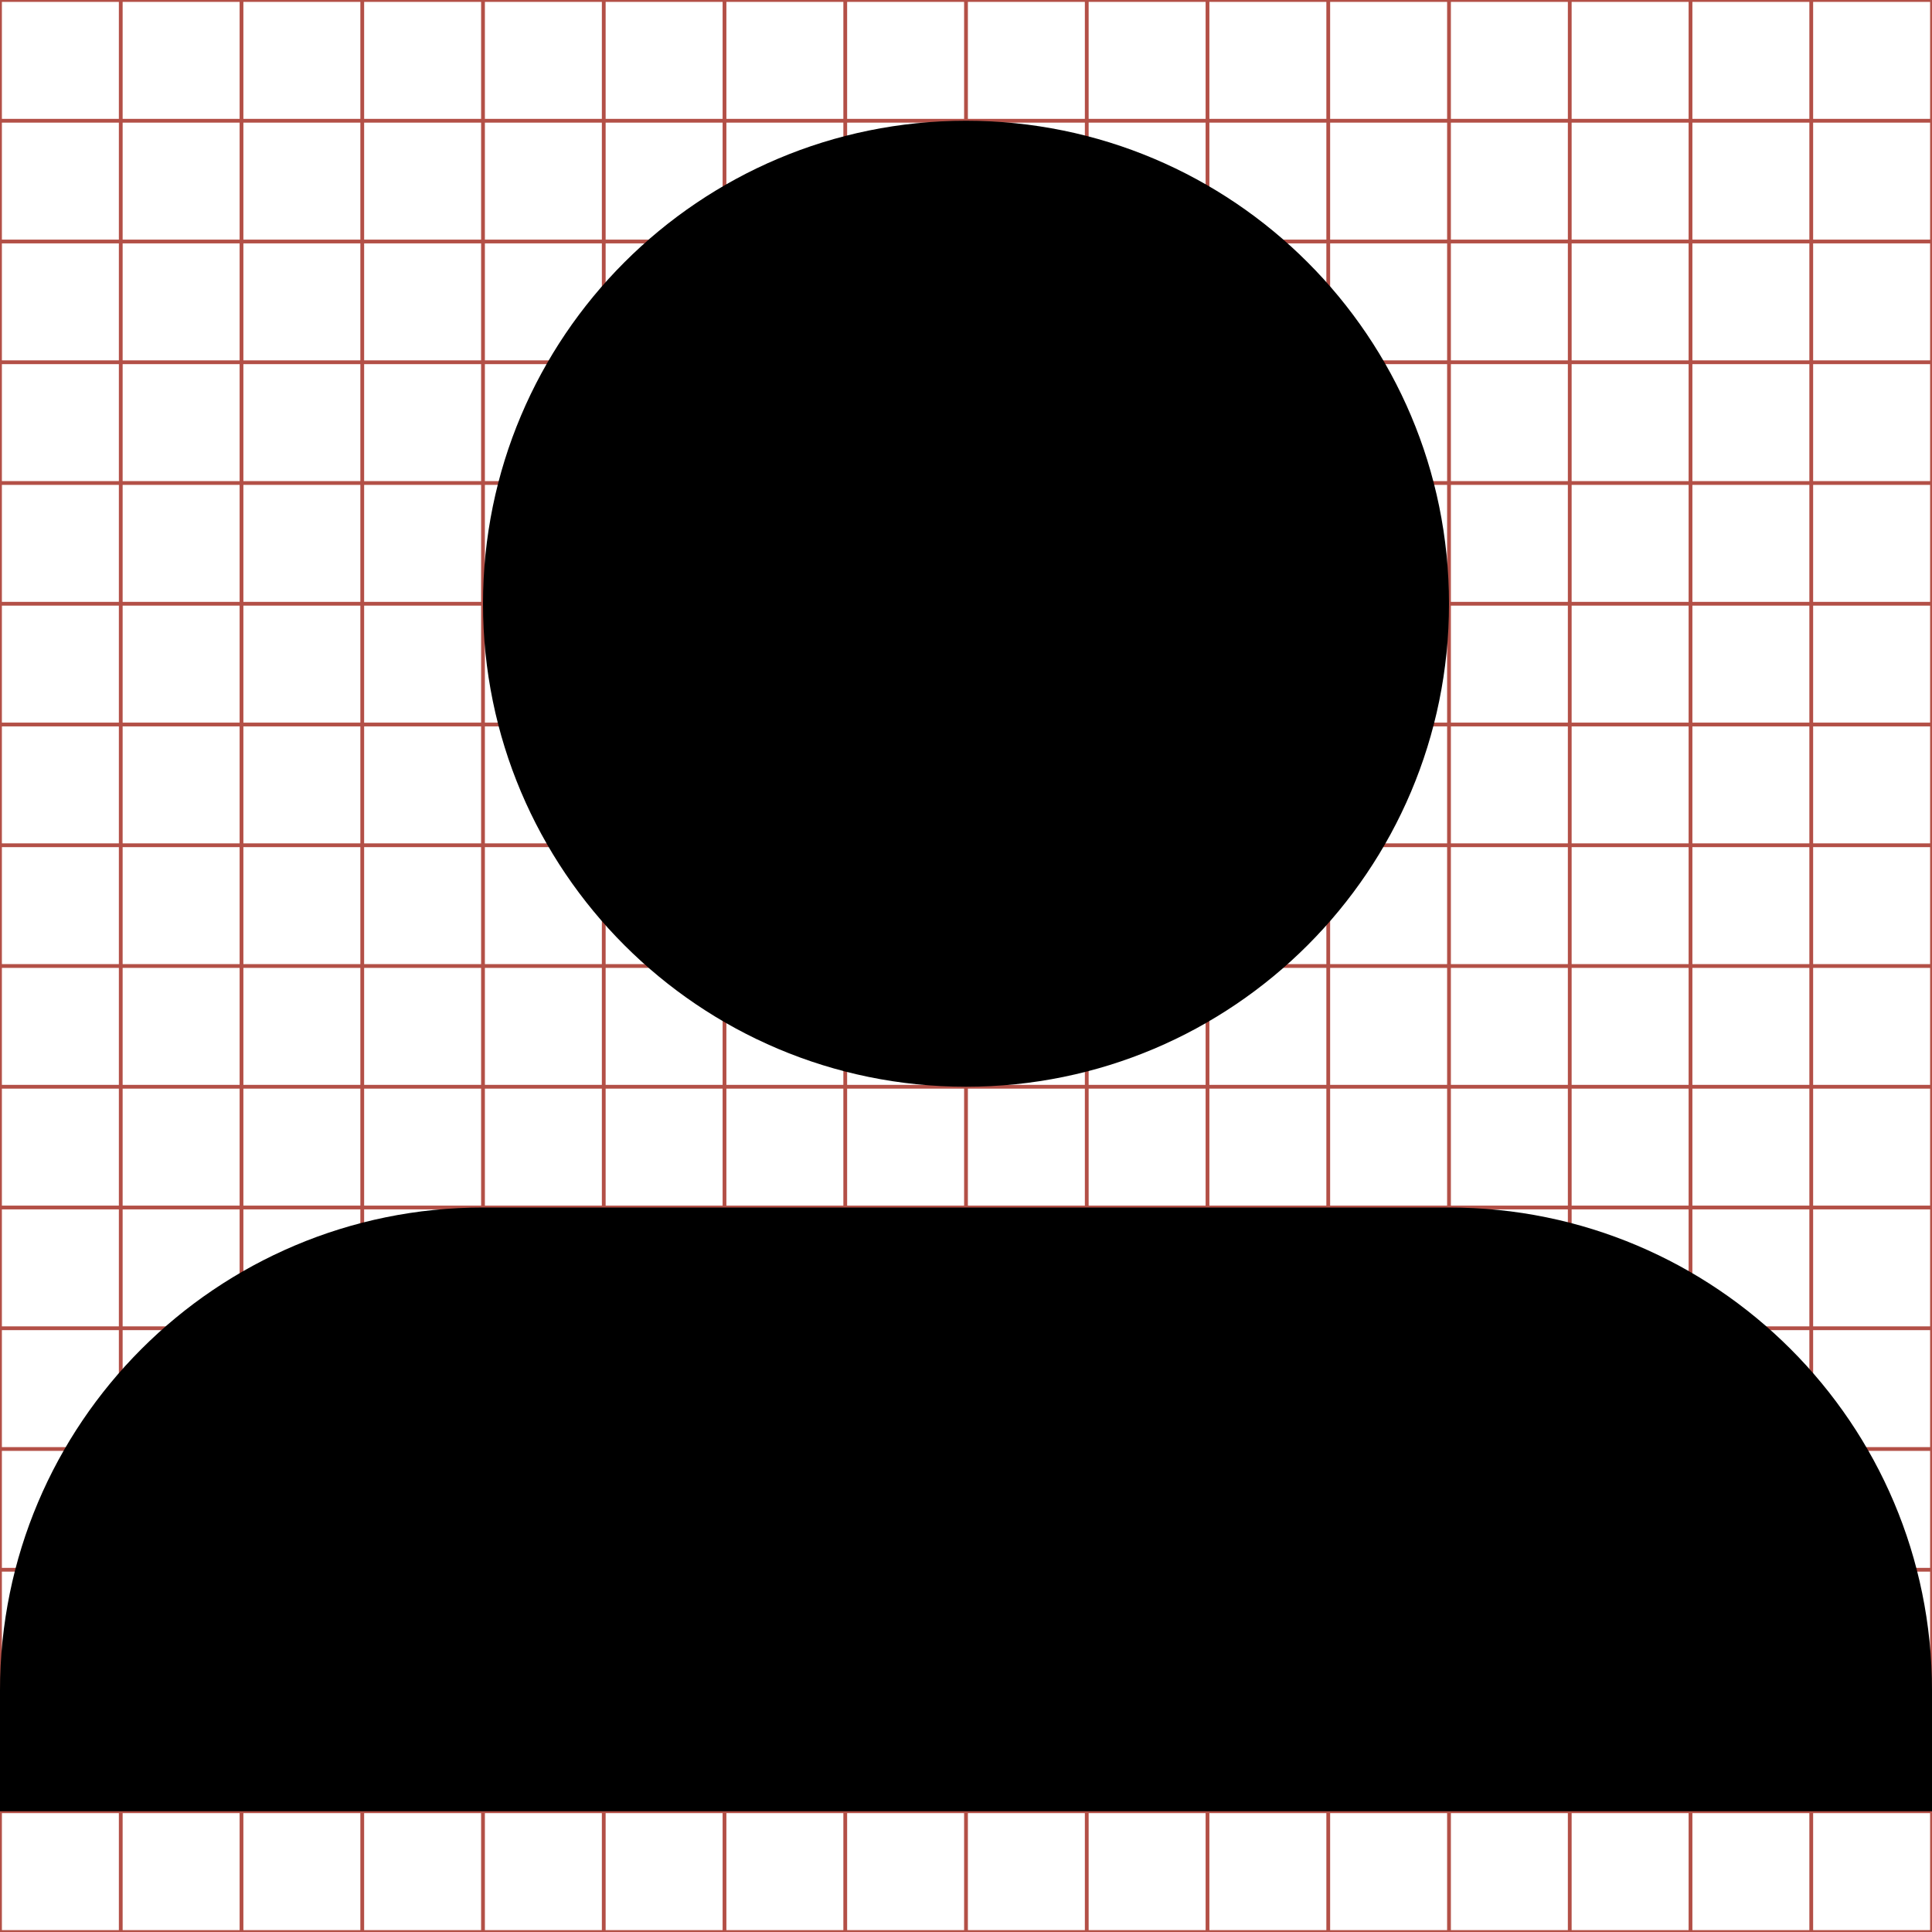
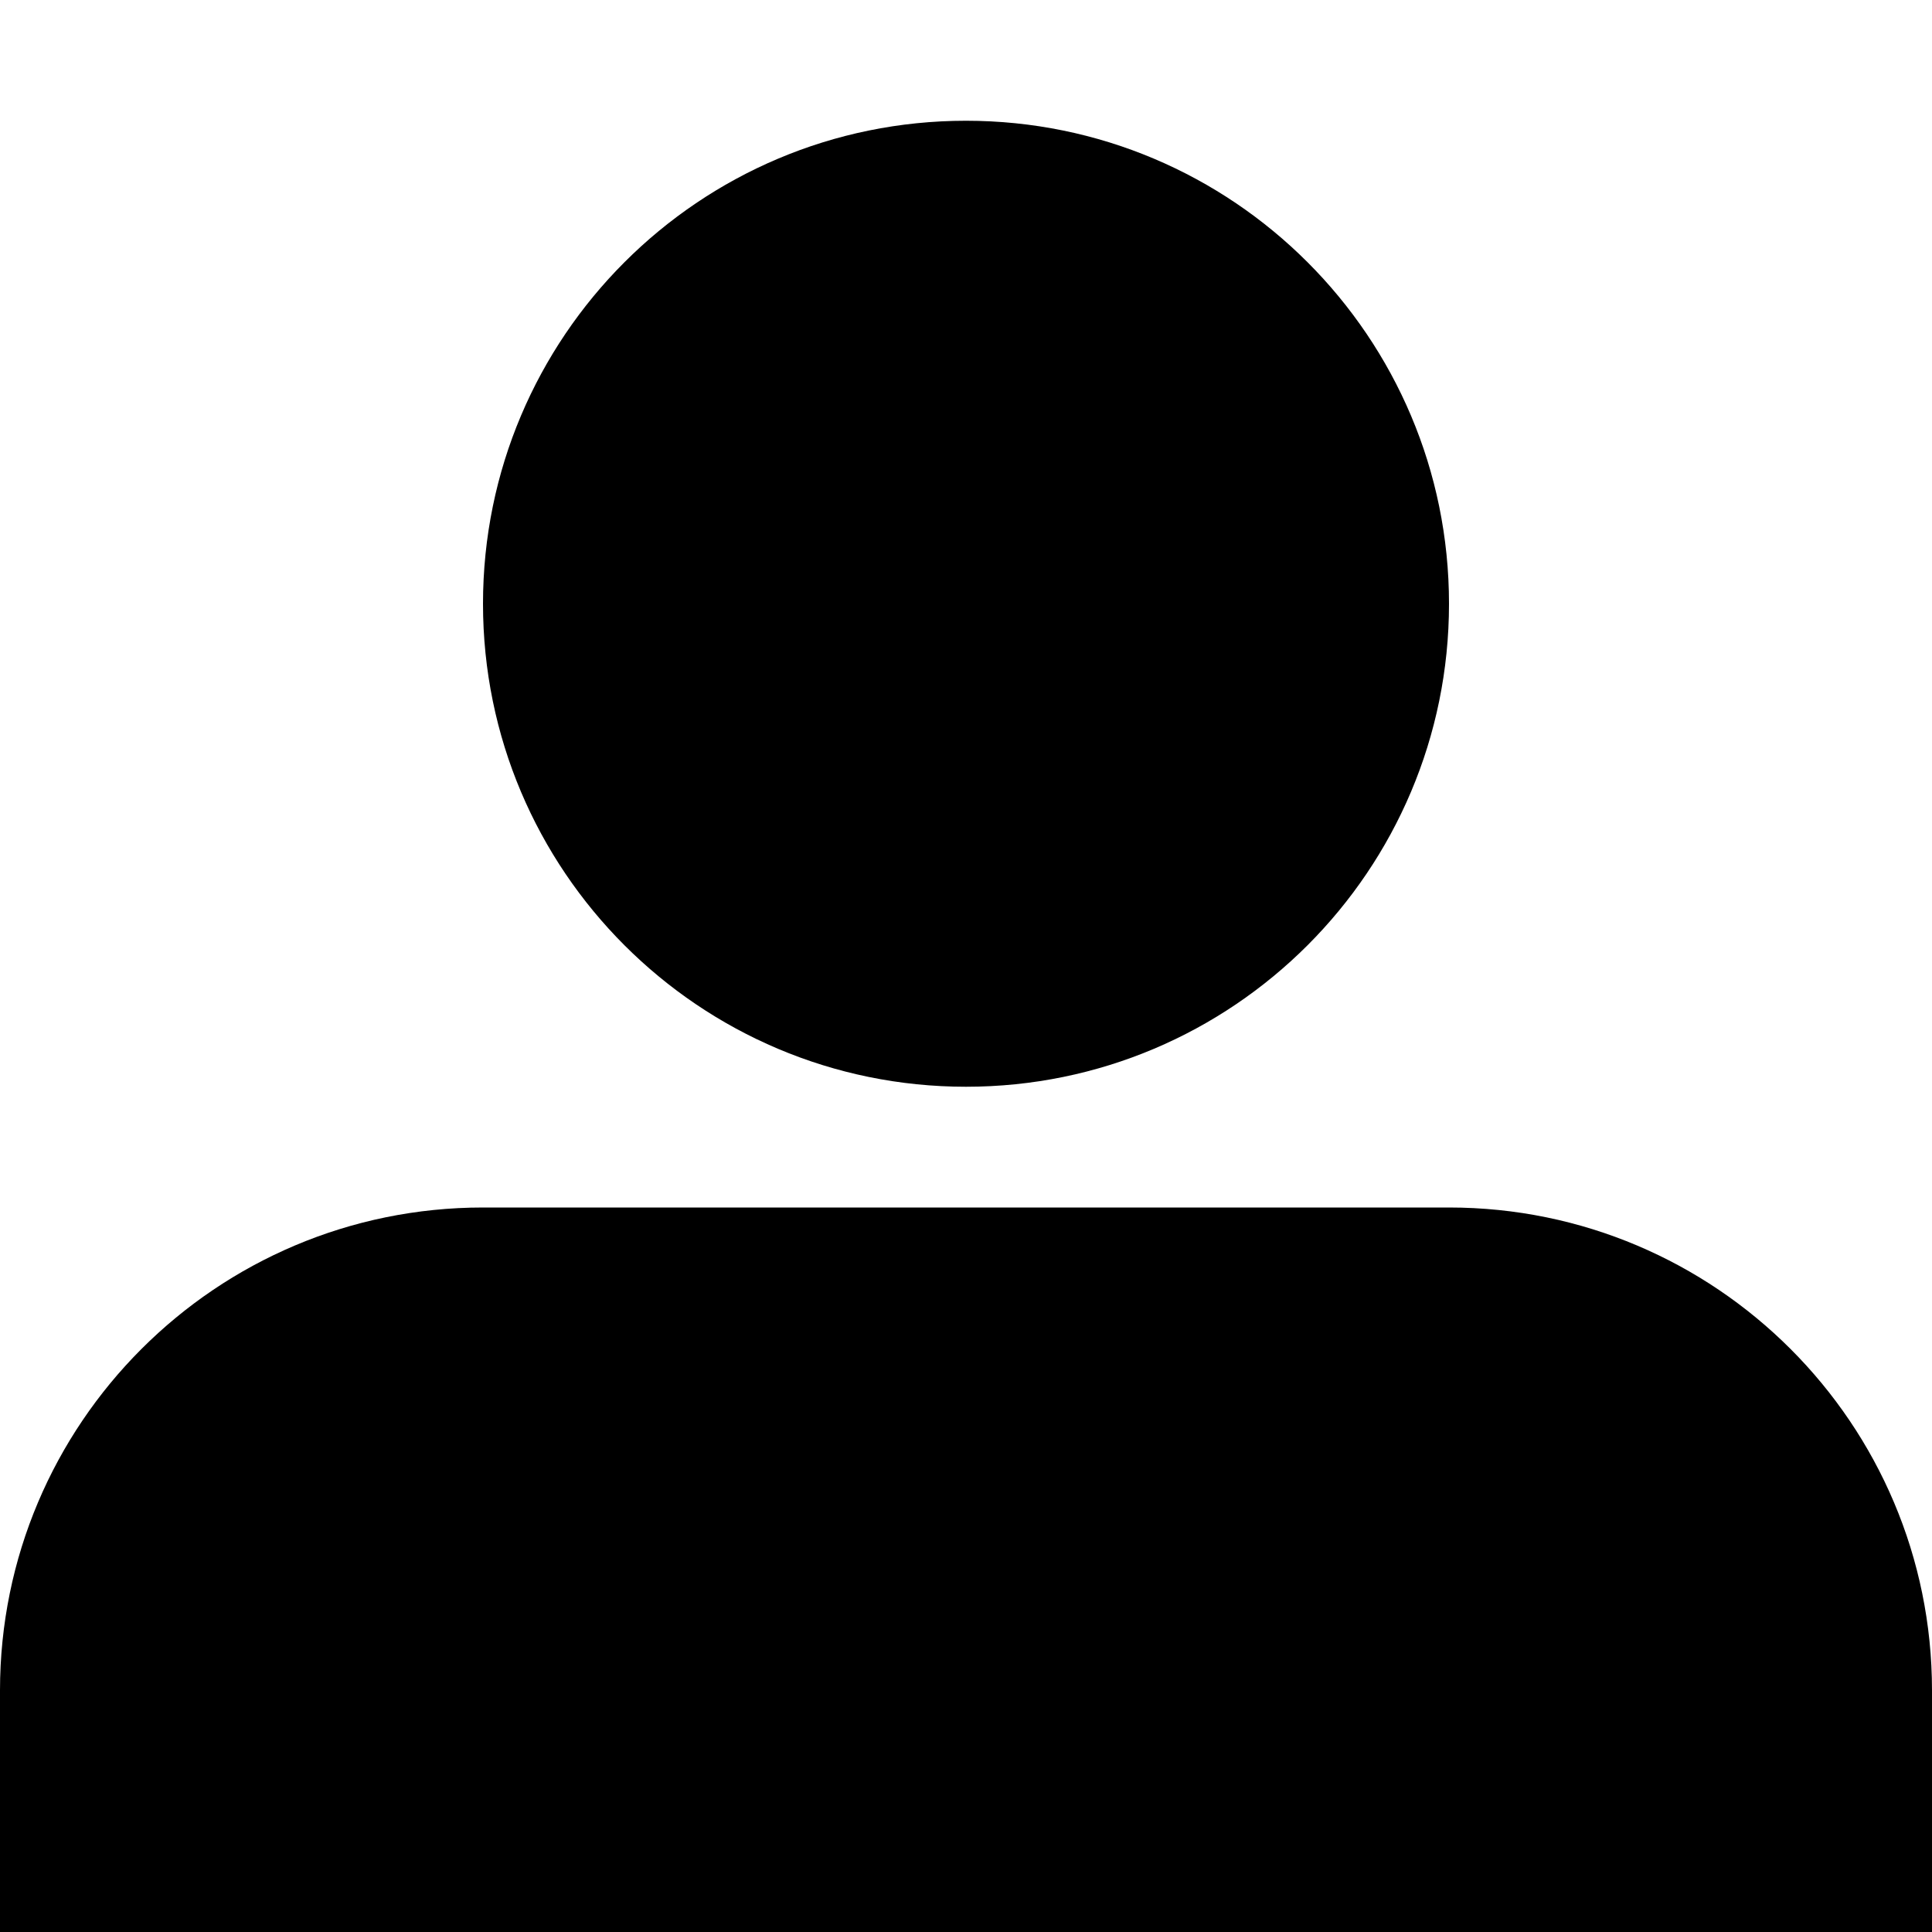
- <svg xmlns="http://www.w3.org/2000/svg" width="512" height="512" viewBox="0 0 512 512" fill="#000000">
-   <g class="svgGrid" id="svgGrid">
-     <line stroke-width="1" stroke="#B35047" x1="32" x2="32" y1="0" y2="512" />
-     <line stroke-width="1" stroke="#B35047" x1="64" x2="64" y1="0" y2="512" />
-     <line stroke-width="1" stroke="#B35047" x1="96" x2="96" y1="0" y2="512" />
-     <line stroke-width="1" stroke="#B35047" x1="128" x2="128" y1="0" y2="512" />
-     <line stroke-width="1" stroke="#B35047" x1="160" x2="160" y1="0" y2="512" />
-     <line stroke-width="1" stroke="#B35047" x1="192" x2="192" y1="0" y2="512" />
-     <line stroke-width="1" stroke="#B35047" x1="224" x2="224" y1="0" y2="512" />
-     <line stroke-width="1" stroke="#B35047" x1="256" x2="256" y1="0" y2="512" />
-     <line stroke-width="1" stroke="#B35047" x1="288" x2="288" y1="0" y2="512" />
-     <line stroke-width="1" stroke="#B35047" x1="320" x2="320" y1="0" y2="512" />
-     <line stroke-width="1" stroke="#B35047" x1="352" x2="352" y1="0" y2="512" />
-     <line stroke-width="1" stroke="#B35047" x1="384" x2="384" y1="0" y2="512" />
-     <line stroke-width="1" stroke="#B35047" x1="416" x2="416" y1="0" y2="512" />
-     <line stroke-width="1" stroke="#B35047" x1="448" x2="448" y1="0" y2="512" />
-     <line stroke-width="1" stroke="#B35047" x1="480" x2="480" y1="0" y2="512" />
-     <line stroke-width="1" stroke="#B35047" x1="0" x2="512" y1="32" y2="32" />
-     <line stroke-width="1" stroke="#B35047" x1="0" x2="512" y1="64" y2="64" />
-     <line stroke-width="1" stroke="#B35047" x1="0" x2="512" y1="96" y2="96" />
-     <line stroke-width="1" stroke="#B35047" x1="0" x2="512" y1="128" y2="128" />
-     <line stroke-width="1" stroke="#B35047" x1="0" x2="512" y1="160" y2="160" />
-     <line stroke-width="1" stroke="#B35047" x1="0" x2="512" y1="192" y2="192" />
-     <line stroke-width="1" stroke="#B35047" x1="0" x2="512" y1="224" y2="224" />
-     <line stroke-width="1" stroke="#B35047" x1="0" x2="512" y1="256" y2="256" />
-     <line stroke-width="1" stroke="#B35047" x1="0" x2="512" y1="288" y2="288" />
-     <line stroke-width="1" stroke="#B35047" x1="0" x2="512" y1="320" y2="320" />
-     <line stroke-width="1" stroke="#B35047" x1="0" x2="512" y1="352" y2="352" />
-     <line stroke-width="1" stroke="#B35047" x1="0" x2="512" y1="384" y2="384" />
-     <line stroke-width="1" stroke="#B35047" x1="0" x2="512" y1="416" y2="416" />
-     <line stroke-width="1" stroke="#B35047" x1="0" x2="512" y1="448" y2="448" />
-     <line stroke-width="1" stroke="#B35047" x1="0" x2="512" y1="480" y2="480" />
-     <rect x="0" y="0" width="512" height="512" fill="none" stroke-width="1" stroke="#B35047" />
-   </g>
-   <path d="M 128.00,160.00A128.00,128.00 12240.00 1,0 384.00,160A128.00,128.00 12240.00 1,0 128.00,160zM 384.00,320.00L 128.00,320.00 C 57.308,320.00,0.00,377.309,0.00,448.00l0.00,32.00 l 4.033,0.00 l 503.934,0.00 L 512.00,480.00 l0.00-32.00 C 512.00,377.309, 454.692,320.00, 384.00,320.00z" />
+ <svg xmlns="http://www.w3.org/2000/svg" style="isolation:isolate" viewBox="0 0 512 512" width="512" height="512">
+   <path d=" M 128 160 C 128 230.692 185.308 288 256 288 C 326.692 288 384 230.692 384 160 C 384 89.308 326.692 32 256 32 C 185.308 32 128 89.308 128 160 L 128 160 Z  M 384 320 L 128 320 C 57.308 320 0 377.309 0 448 L 0 512 L 4.033 512 L 507.967 512 L 512 512 L 512 448 C 512 377.309 454.692 320 384 320 Z " fill="rgb(0,0,0)" />
</svg>
